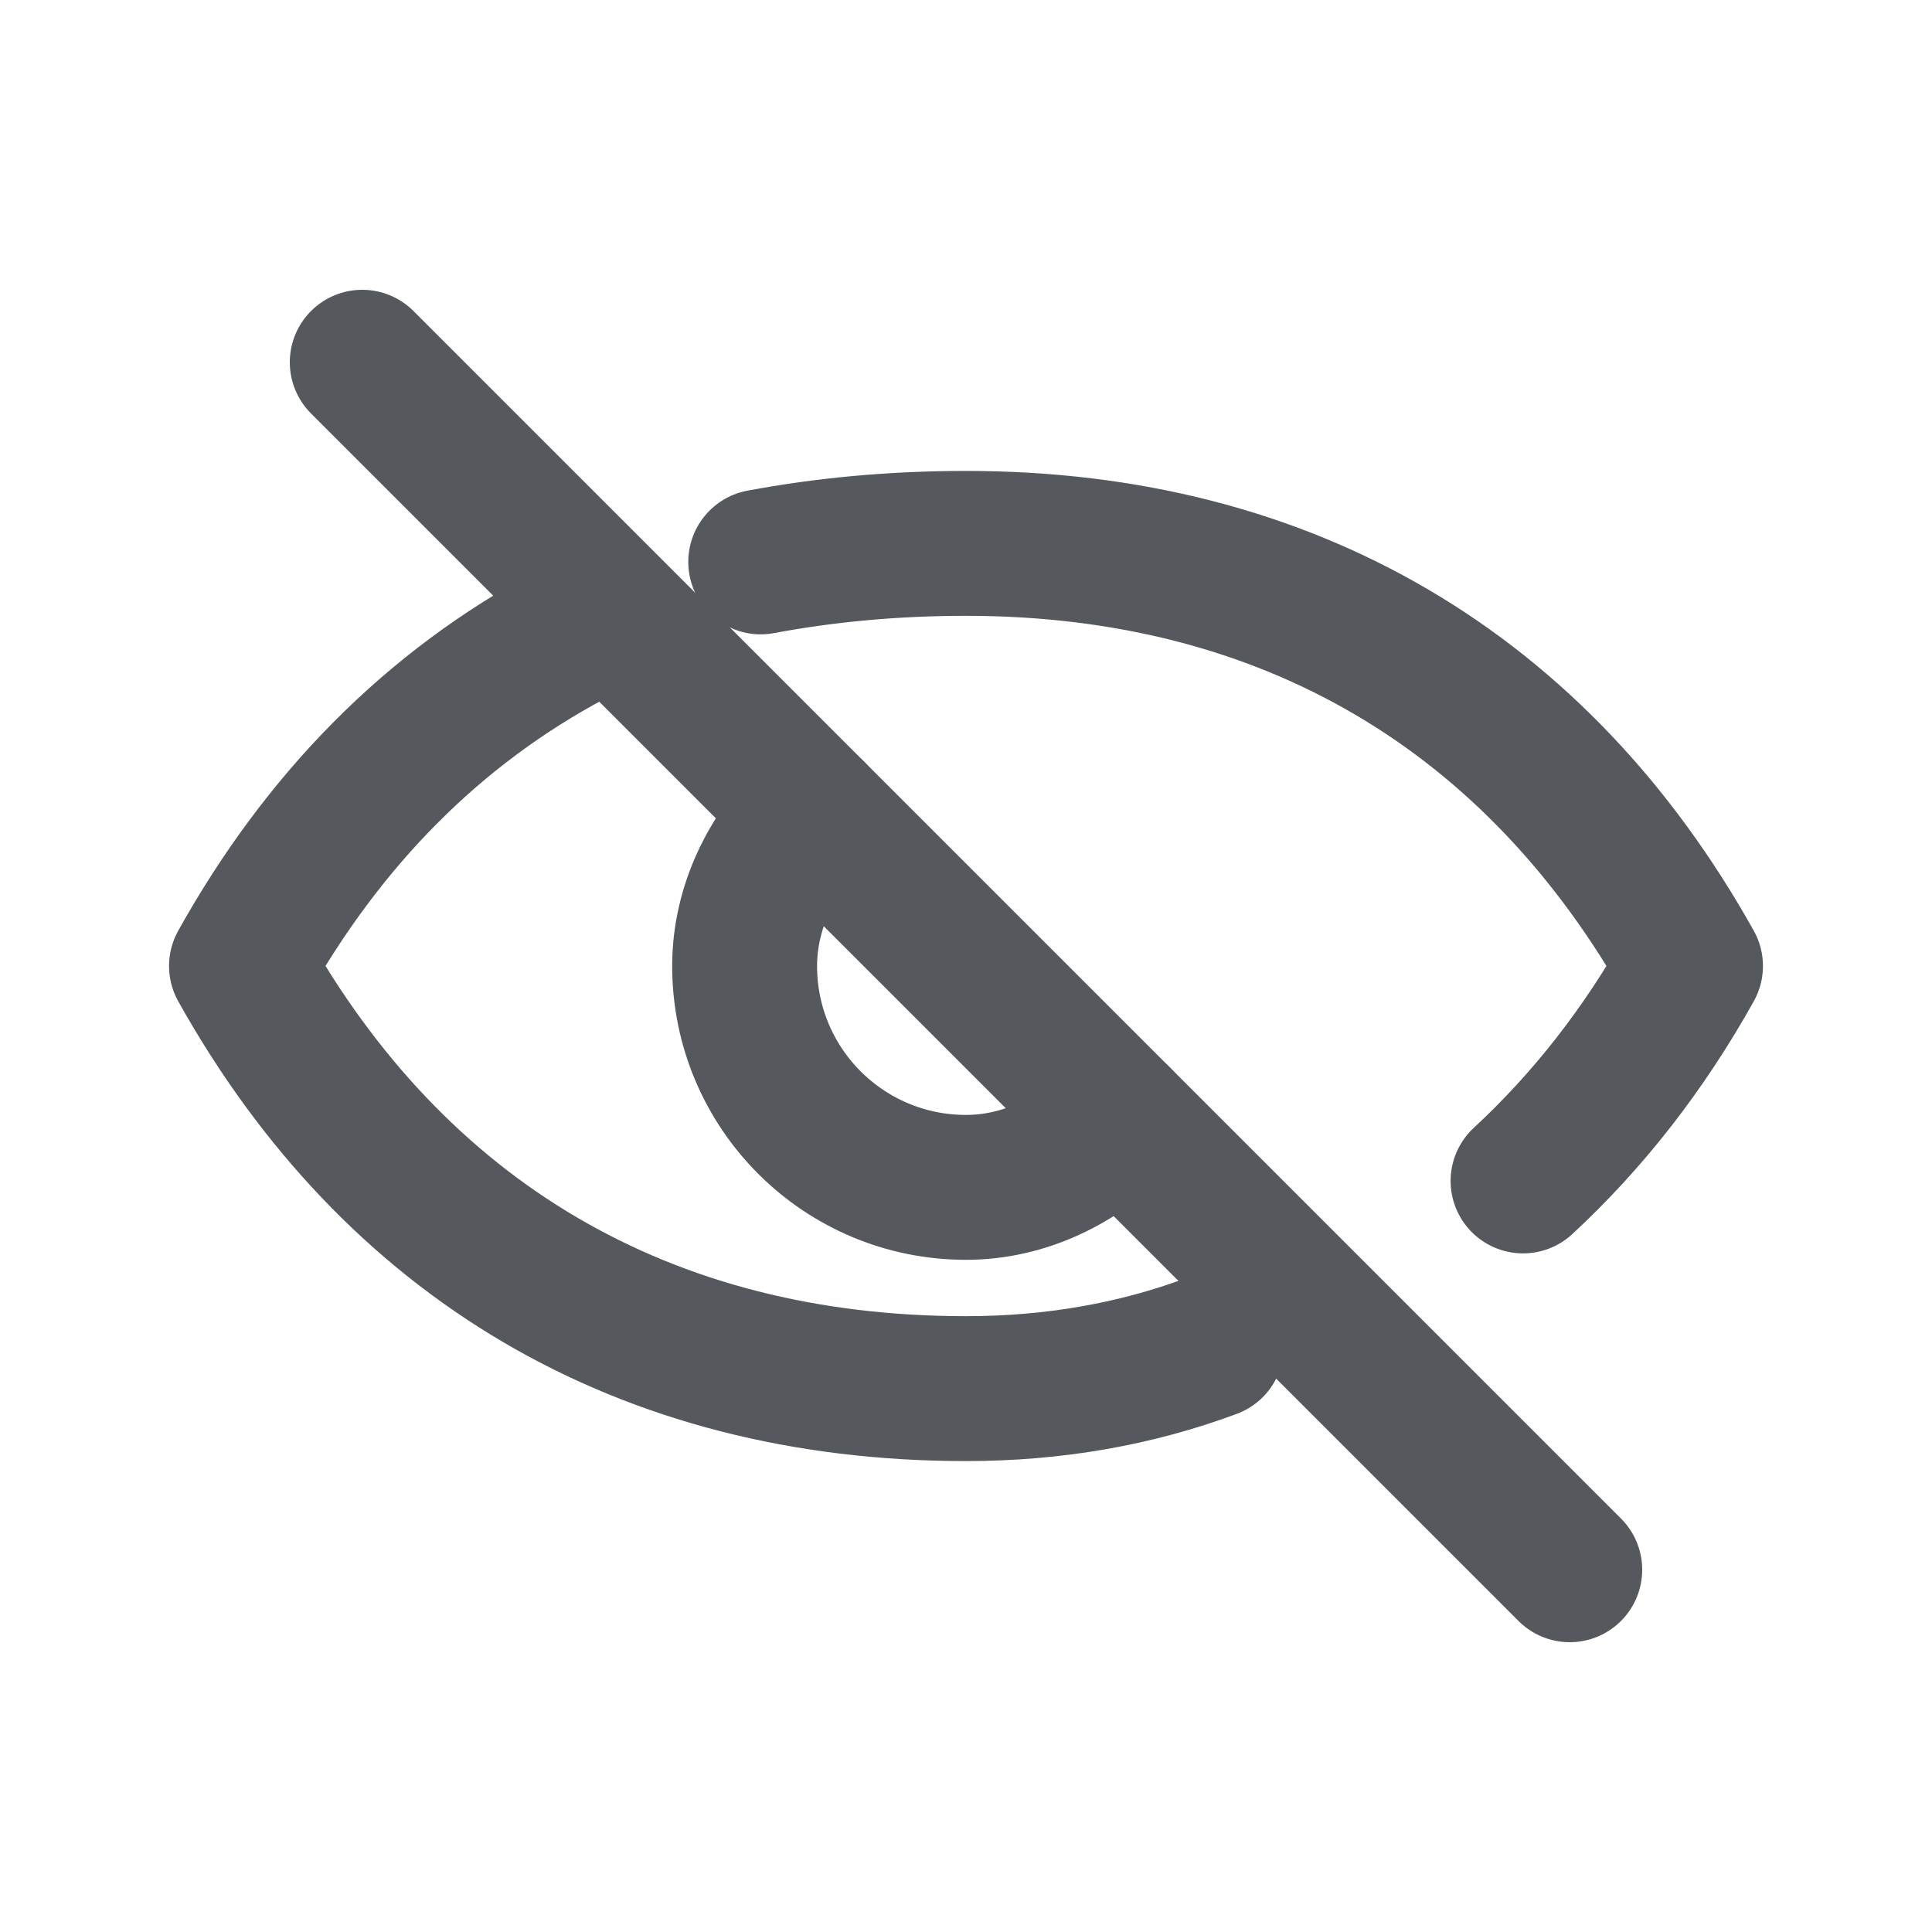
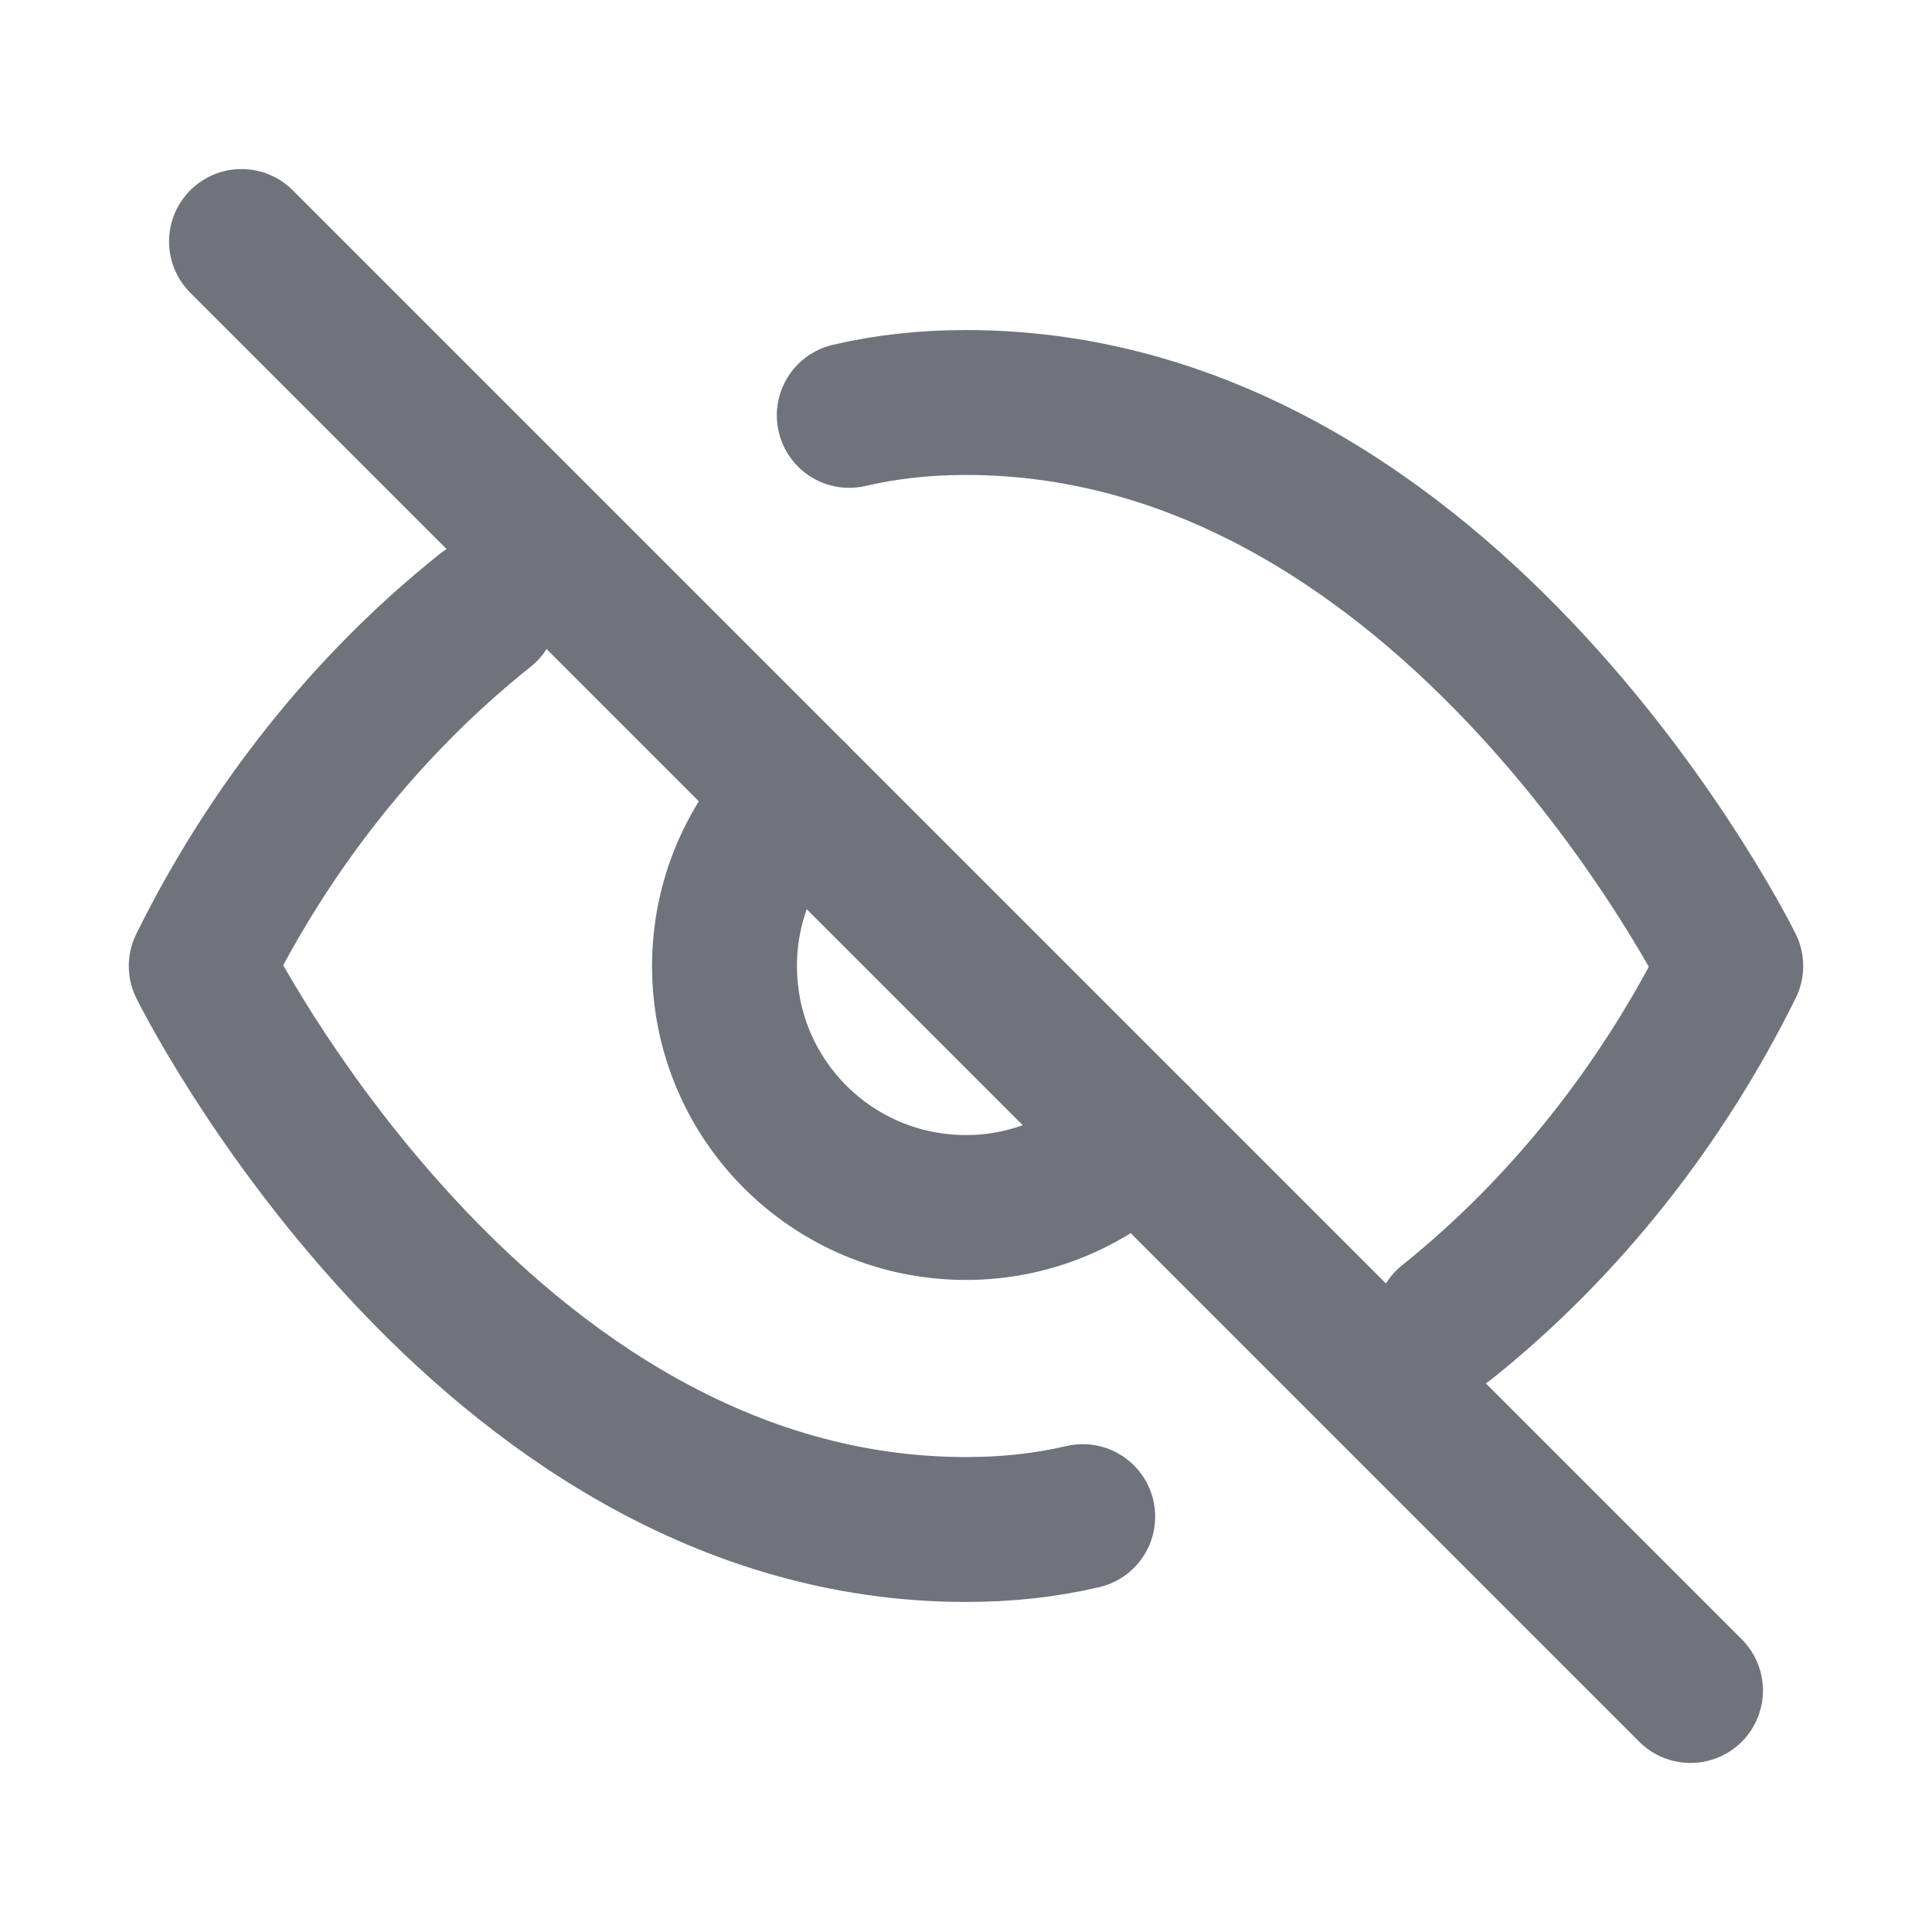
<svg xmlns="http://www.w3.org/2000/svg" width="24" height="24" viewBox="0 0 24 24" fill="none">
-   <path d="M4.5 4.5L19.5 19.5" stroke="#55585D" stroke-width="1.8" stroke-linecap="round" />
-   <path d="M9.45 6.98C10.25 6.83 11.1 6.75 12 6.75C16 6.75 19.1 8.6 21 12C20.42 13.04 19.72 13.93 18.92 14.67M15.05 16.72C14.11 17.07 13.09 17.25 12 17.25C8 17.25 4.9 15.4 3 12C4.02 10.17 5.39 8.79 7.1 7.88" stroke="#55585D" stroke-width="1.8" stroke-linecap="round" stroke-linejoin="round" />
-   <path d="M10.1 10.1C9.58 10.6 9.25 11.28 9.25 12C9.25 13.52 10.48 14.75 12 14.75C12.72 14.75 13.4 14.42 13.9 13.9" stroke="#55585D" stroke-width="1.8" stroke-linecap="round" />
+   <path d="M3 3L21 21" stroke="#6F737C" stroke-width="1.8" stroke-linecap="round" />
+   <path d="M10.55 5.16C11.02 5.05 11.5 5 12 5C18.05 5 21.5 12 21.5 12C20.65 13.72 19.44 15.25 17.98 16.42" stroke="#6F737C" stroke-width="1.8" stroke-linecap="round" stroke-linejoin="round" />
+   <path d="M14.12 14.12C13.58 14.66 12.83 15 12 15C10.34 15 9 13.66 9 12C9 11.17 9.34 10.42 9.88 9.88" stroke="#6F737C" stroke-width="1.8" stroke-linecap="round" stroke-linejoin="round" />
+   <path d="M6.03 7.58C4.56 8.75 3.35 10.28 2.5 12C2.5 12 5.95 19 12 19C12.5 19 12.98 18.95 13.45 18.84" stroke="#6F737C" stroke-width="1.8" stroke-linecap="round" stroke-linejoin="round" />
</svg>
